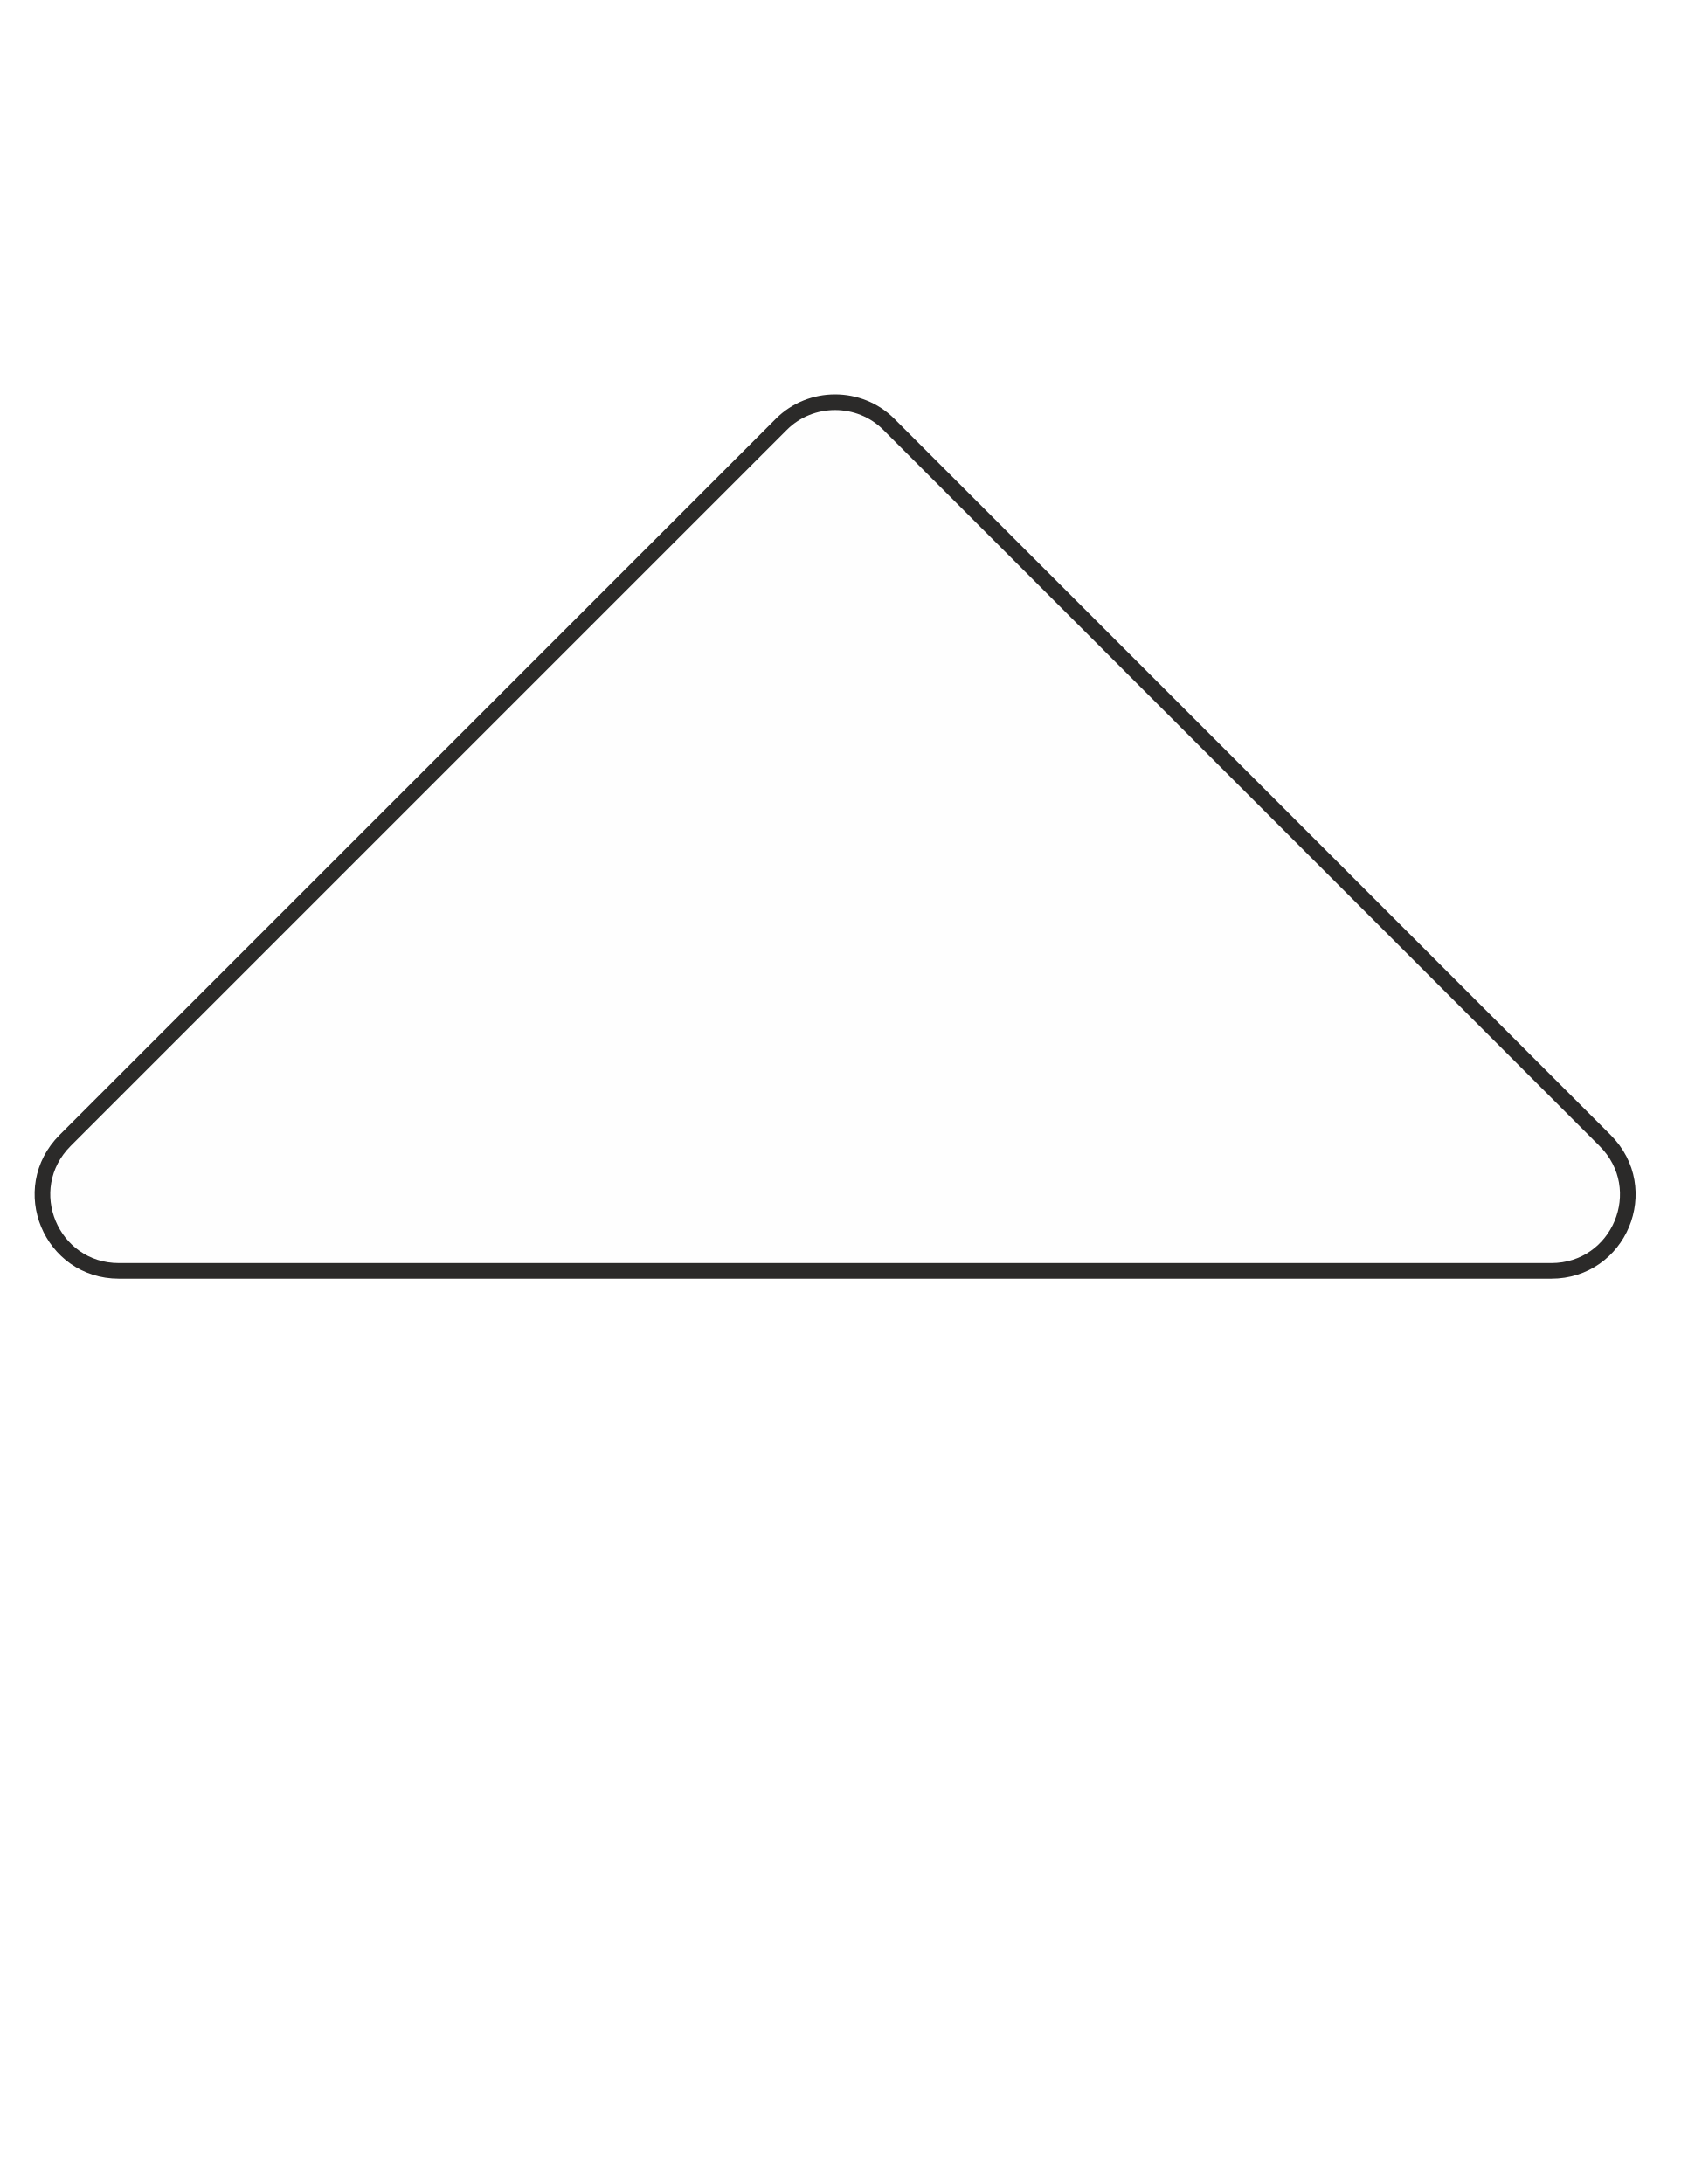
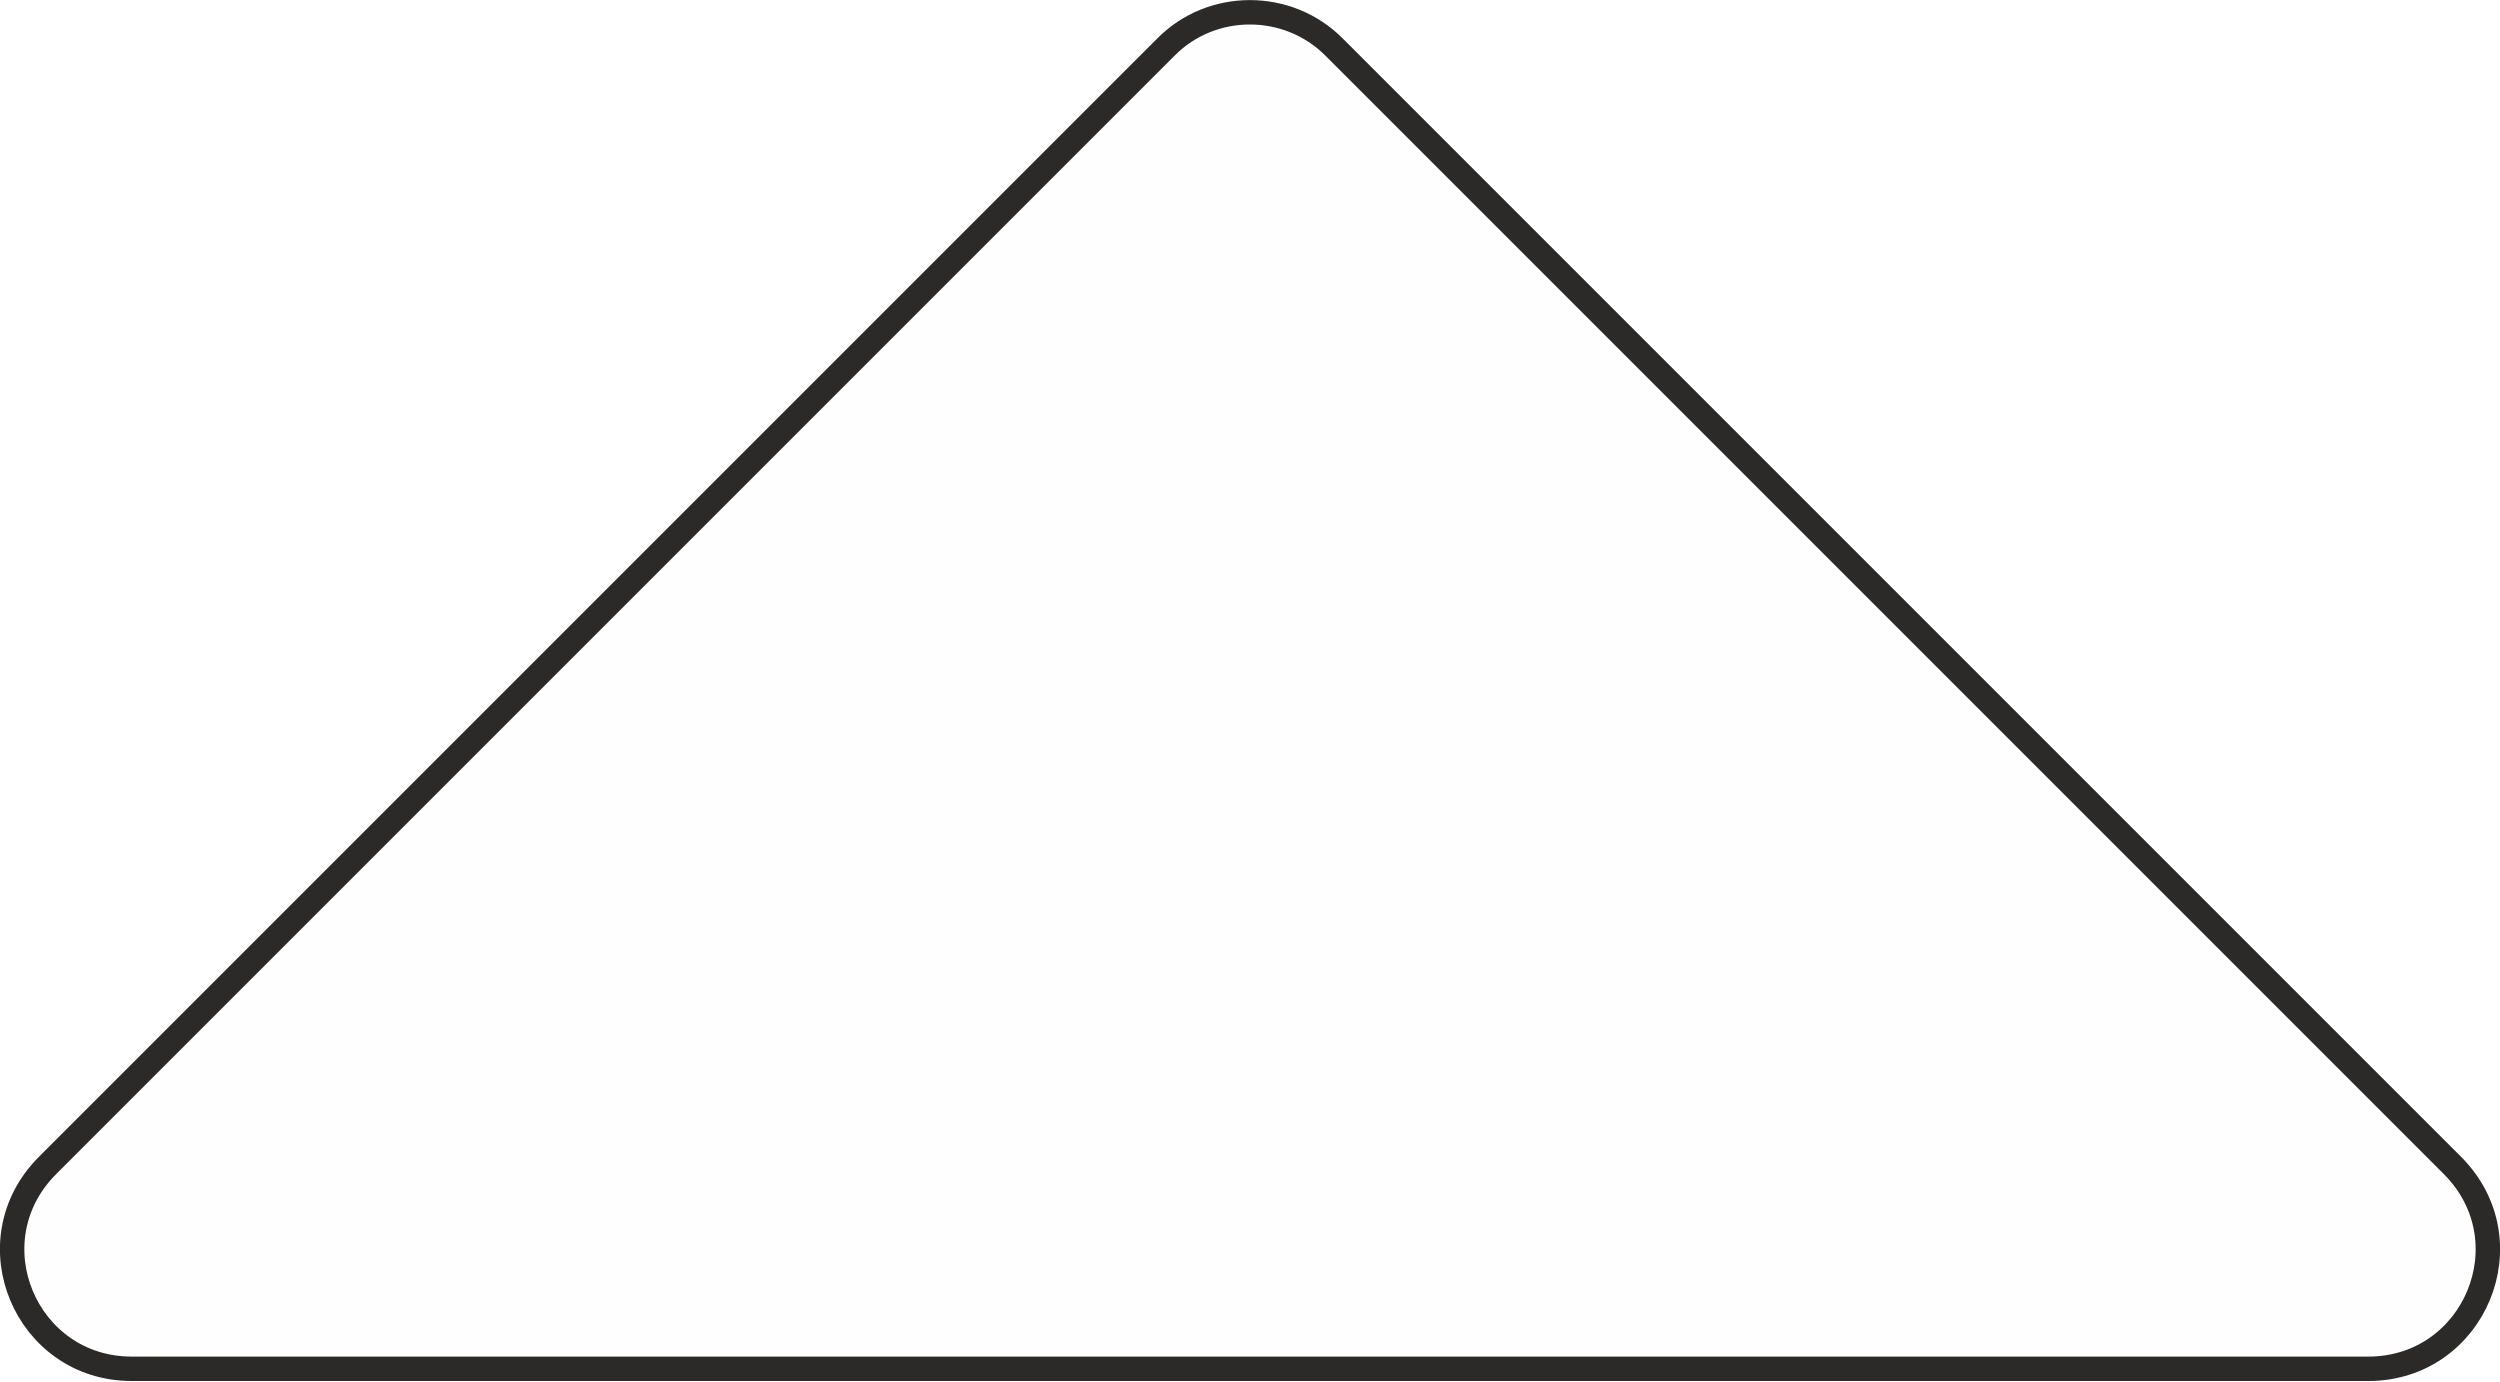
- <svg xmlns="http://www.w3.org/2000/svg" xml:space="preserve" width="8.5in" height="11in" version="1.1" style="shape-rendering:geometricPrecision; text-rendering:geometricPrecision; image-rendering:optimizeQuality; fill-rule:evenodd; clip-rule:evenodd" viewBox="0 0 8500 11000">
+ <svg xmlns="http://www.w3.org/2000/svg" xml:space="preserve" width="8.062in" height="4.454in" version="1.1" style="shape-rendering:geometricPrecision; text-rendering:geometricPrecision; image-rendering:optimizeQuality; fill-rule:evenodd; clip-rule:evenodd" viewBox="0 0 7975 4405">
  <defs>
    <style type="text/css">
   
-     .str0 {stroke:#2B2A29;stroke-width:78.74}
+     .str0 {stroke:#2B2A29;stroke-width:77.885}
    .fil0 {fill:#FEFEFE}
   
  </style>
  </defs>
  <g id="Слой_x0020_1">
    <g id="_2561665603040">
-       <path class="fil0 str0" d="M328 5744c-244,245 -71,657 271,657l7213 0c342,0 516,-412 271,-657l-3607 -3607c-148,-148 -393,-148 -541,0l-3607 3607z" />
+       <path class="fil0 str0" d="M152 3717c-242,242 -70,649 268,649l7135 0c338,0 510,-407 268,-649l-3568 -3568c-147,-147 -389,-147 -535,0l-3568 3568z" />
    </g>
-     <g id="_2561665601376">
-   </g>
-     <g id="_2561665600288">
-   </g>
-     <g id="_2561665599648">
-   </g>
-     <g id="_2561665599904">
-   </g>
-     <g id="_2561665600096">
-   </g>
-     <g id="_2561665599392">
-   </g>
-     <g id="_2561665598112">
-   </g>
-     <g id="_2561665599040">
-   </g>
-     <g id="_2561665595744">
-   </g>
-     <g id="_2561665595136">
-   </g>
-     <g id="_2561665595104">
-   </g>
-     <g id="_2561665594528">
-   </g>
-     <g id="_2561665594432">
-   </g>
-     <g id="_2561665591264">
-   </g>
-     <g id="_2561665592192">
-   </g>
  </g>
</svg>
